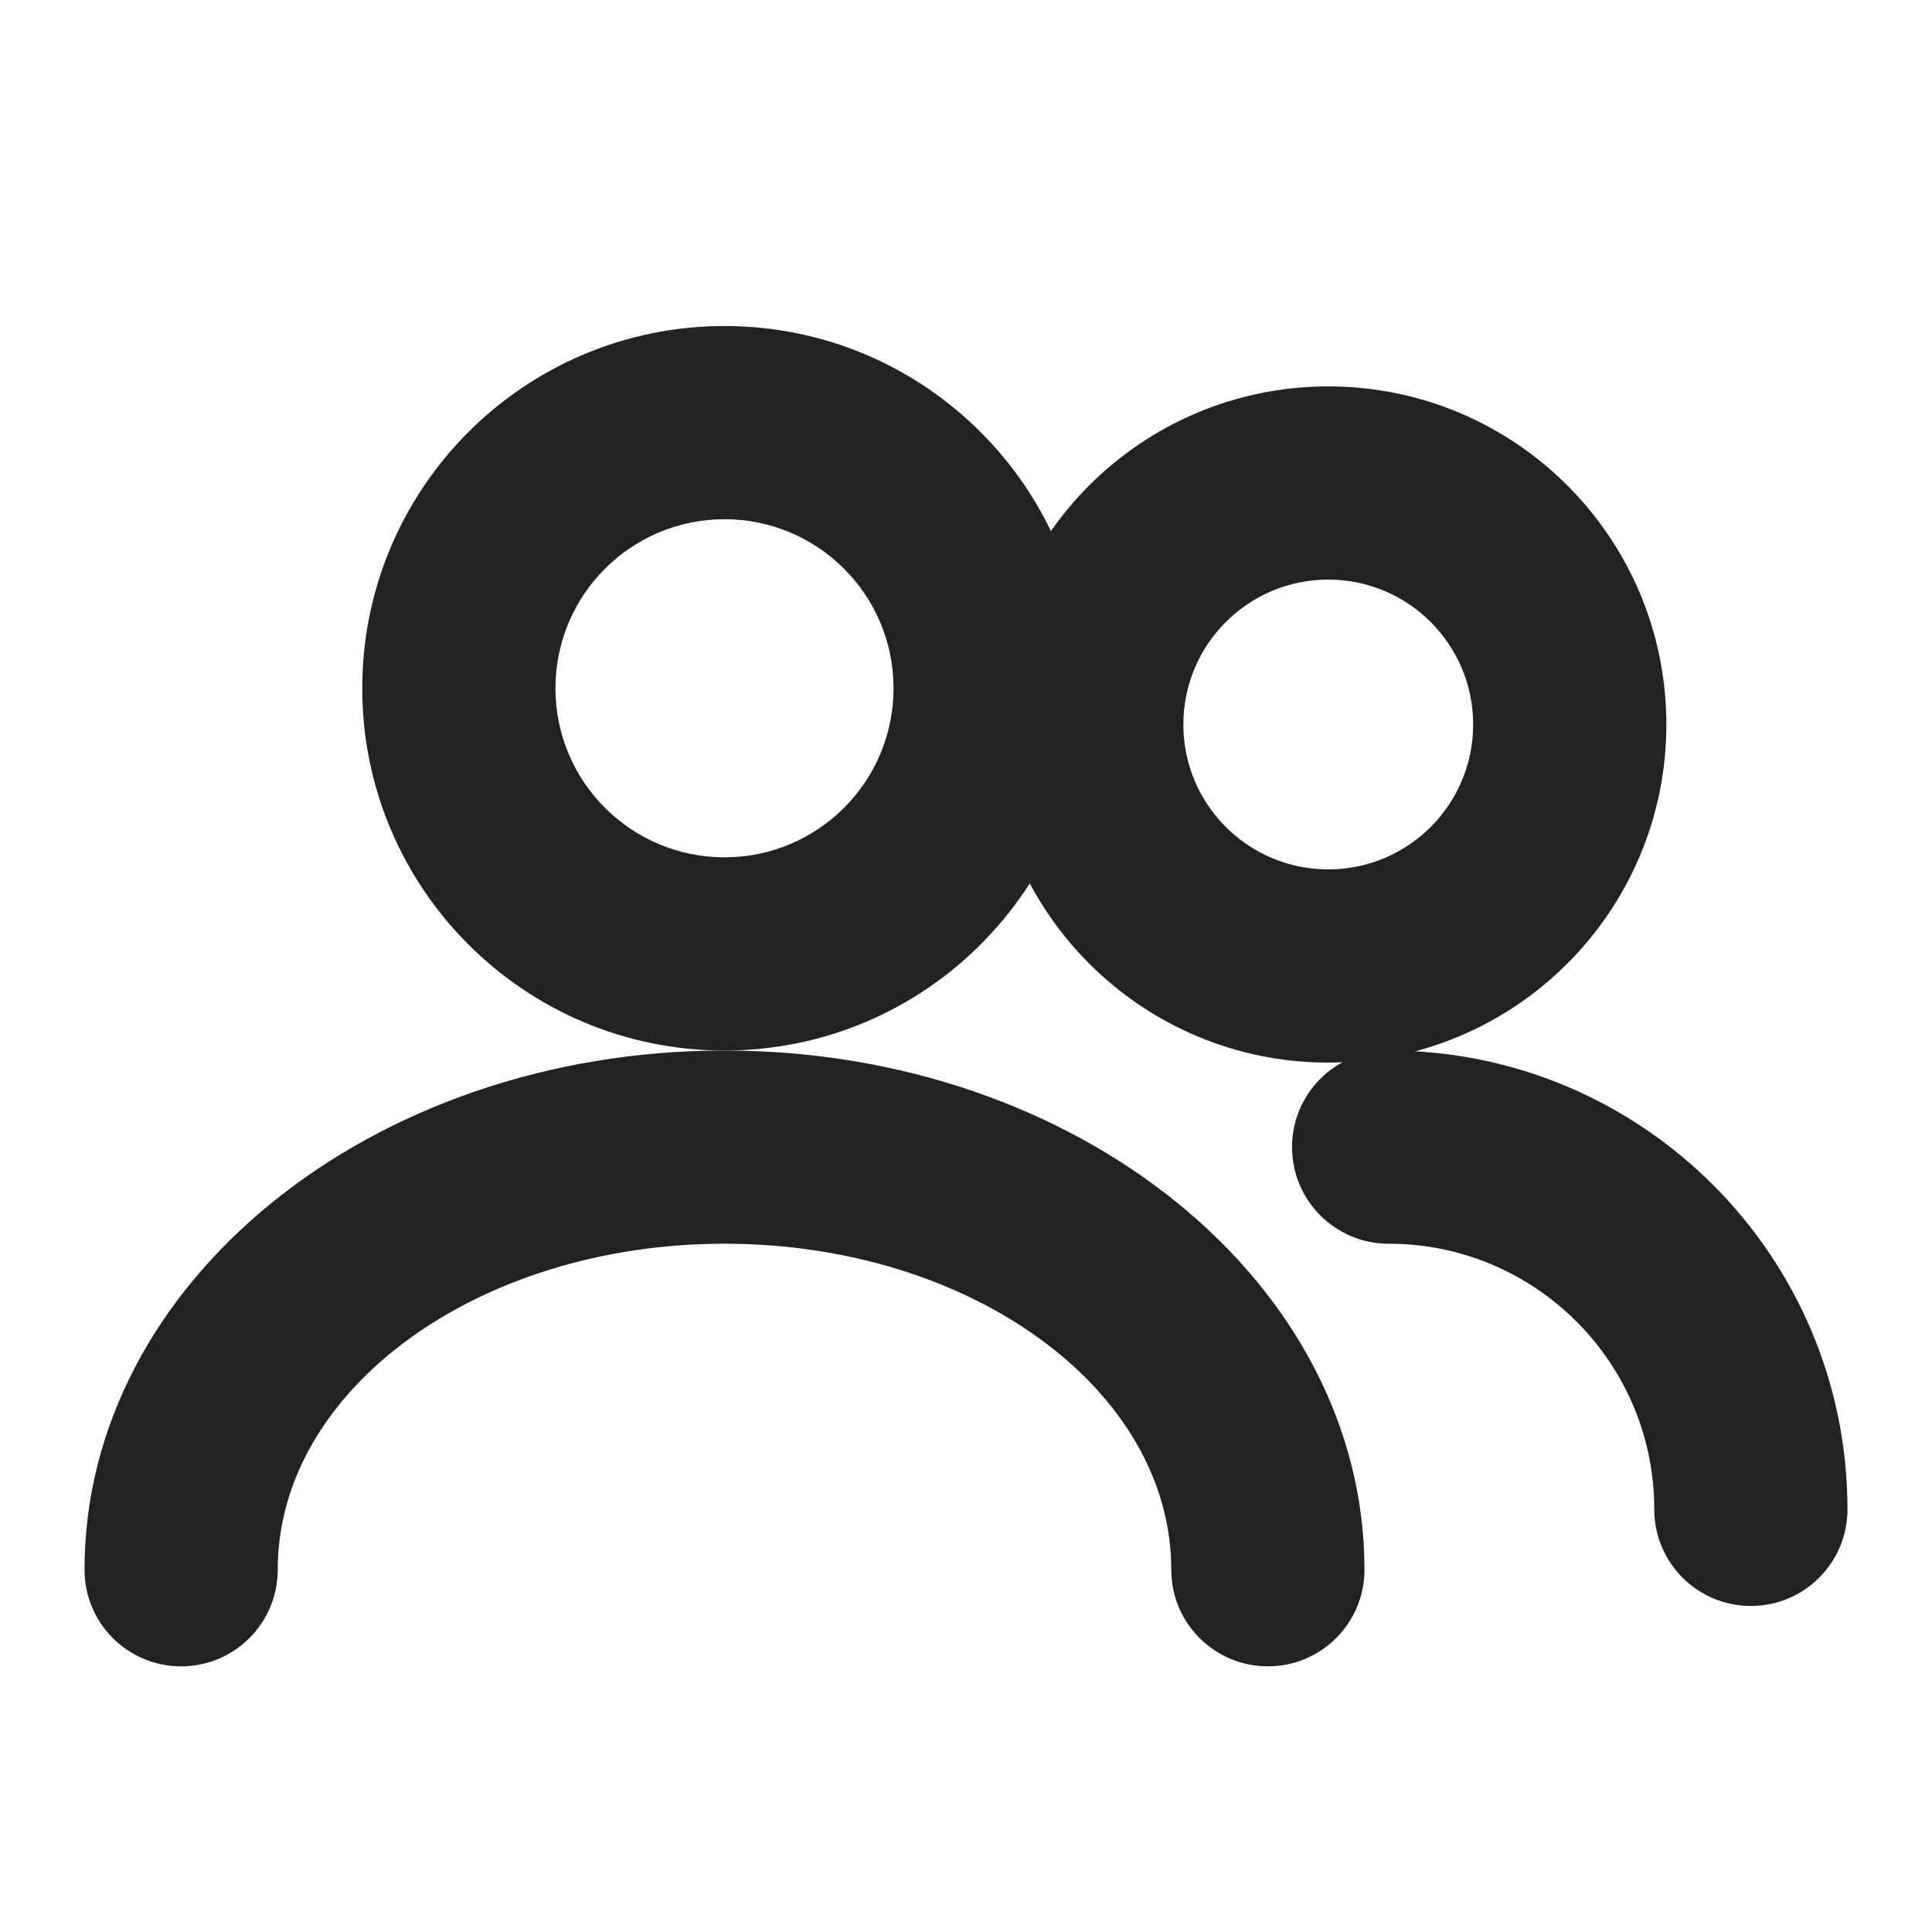
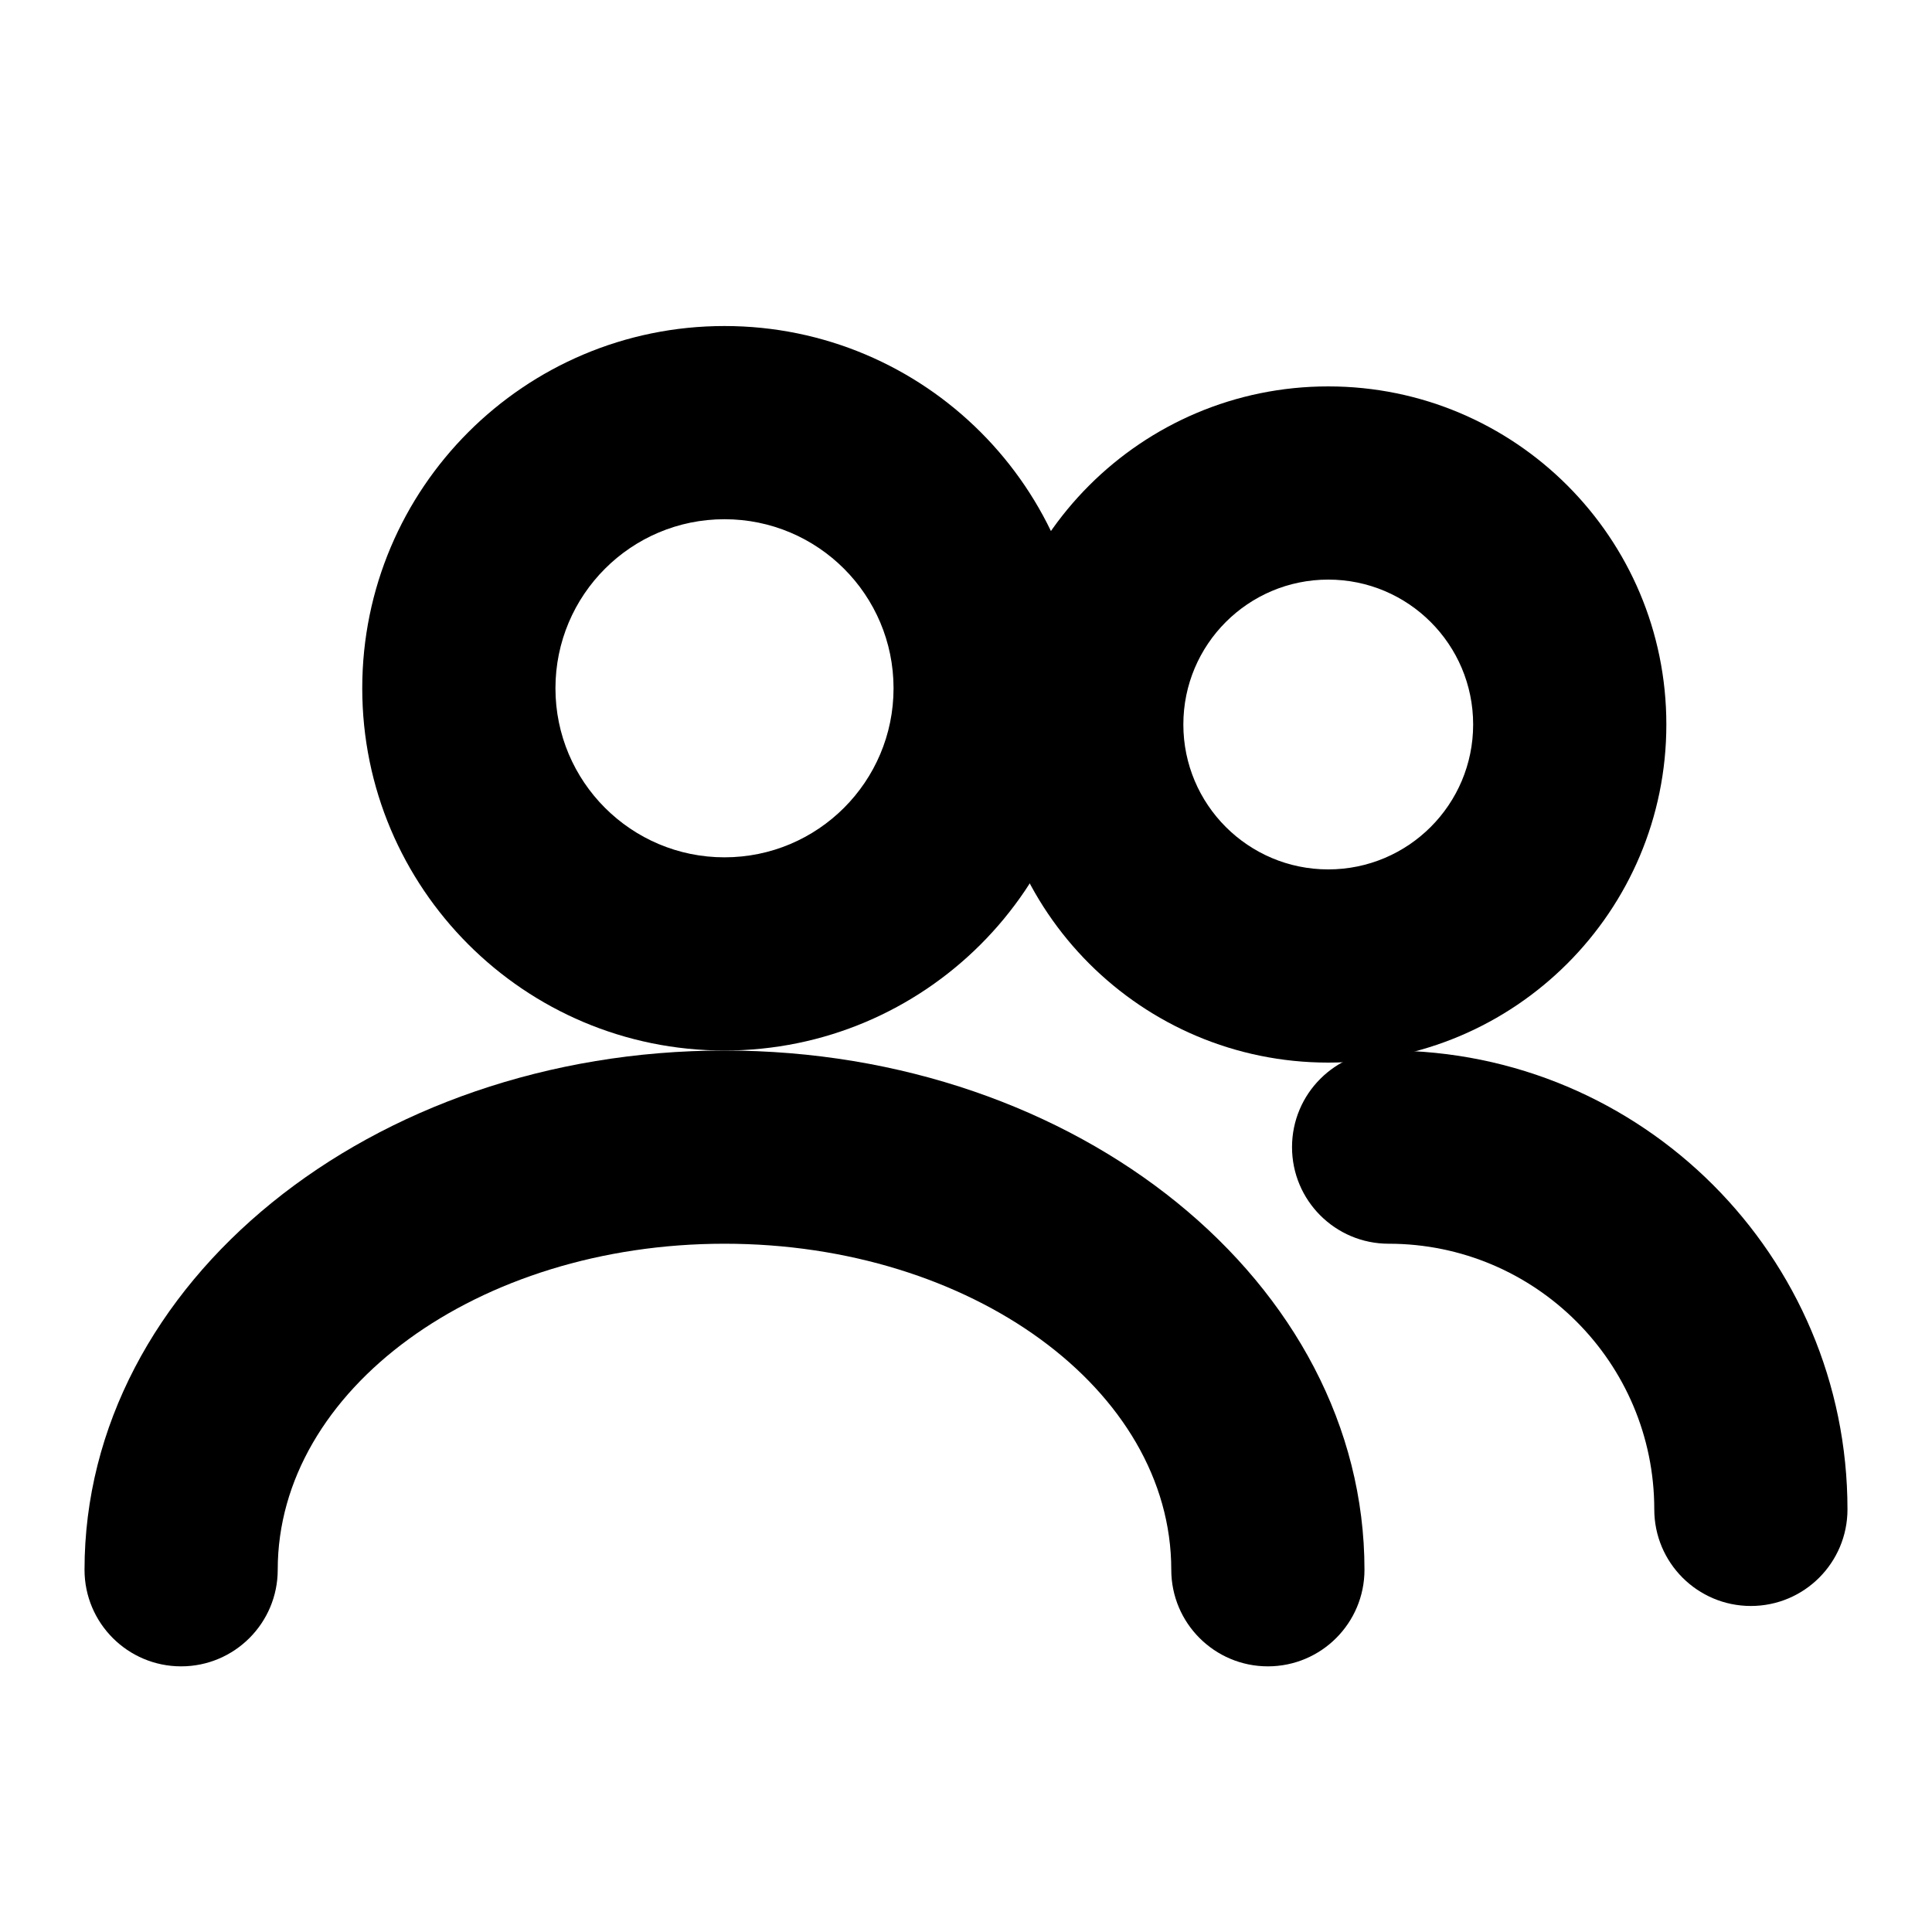
<svg xmlns="http://www.w3.org/2000/svg" width="16" height="16" viewBox="0 0 16 16">
-   <path fill="#222" fill-rule="evenodd" d="M3.00 5.70 a3.00 3.00 0 1 0 6.00 0 a3.00 3.00 0 1 0 -6.00 0 z M4.60 5.70 a1.40 1.40 0 1 1 2.80 0 a1.40 1.40 0 1 1 -2.80 0 z" />
-   <path fill="#222" fill-rule="evenodd" d="M8.20 6.00 a2.80 2.80 0 1 0 5.60 0 a2.80 2.80 0 1 0 -5.60 0 z M9.80 6.00 a1.20 1.20 0 1 1 2.40 0 a1.20 1.20 0 1 1 -2.40 0 z" />
-   <path fill="#222" d="M0.7 13 a5.3 4.3 0 0 1 10.6 0 a0.8 0.8 0 0 1 -1.6 0 a3.7 2.7 0 0 0 -7.4 0 a0.8 0.8 0 0 1 -1.6 0 z" />
-   <path fill="#222" d="M11.5 8.7 a3.8 3.8 0 0 1 3.8 3.8 a0.8 0.8 0 0 1 -1.6 0 a2.2 2.2 0 0 0 -2.2 -2.2 a0.8 0.8 0 0 1 0 -1.6 z" />
+   <path fill="currentColor" fill-rule="evenodd" d="M3.00 5.70 a3.00 3.00 0 1 0 6.00 0 a3.00 3.00 0 1 0 -6.00 0 z M4.60 5.70 a1.40 1.40 0 1 1 2.80 0 a1.40 1.40 0 1 1 -2.80 0 z" />
+   <path fill="currentColor" fill-rule="evenodd" d="M8.20 6.00 a2.80 2.80 0 1 0 5.60 0 a2.80 2.80 0 1 0 -5.60 0 z M9.80 6.00 a1.20 1.20 0 1 1 2.40 0 a1.20 1.20 0 1 1 -2.40 0 z" />
+   <path fill="currentColor" d="M0.7 13 a5.3 4.3 0 0 1 10.6 0 a0.8 0.8 0 0 1 -1.6 0 a3.7 2.7 0 0 0 -7.4 0 a0.8 0.8 0 0 1 -1.6 0 z" />
+   <path fill="currentColor" d="M11.5 8.7 a3.8 3.8 0 0 1 3.8 3.8 a0.8 0.8 0 0 1 -1.6 0 a2.2 2.2 0 0 0 -2.2 -2.2 a0.8 0.8 0 0 1 0 -1.6 z" />
</svg>
